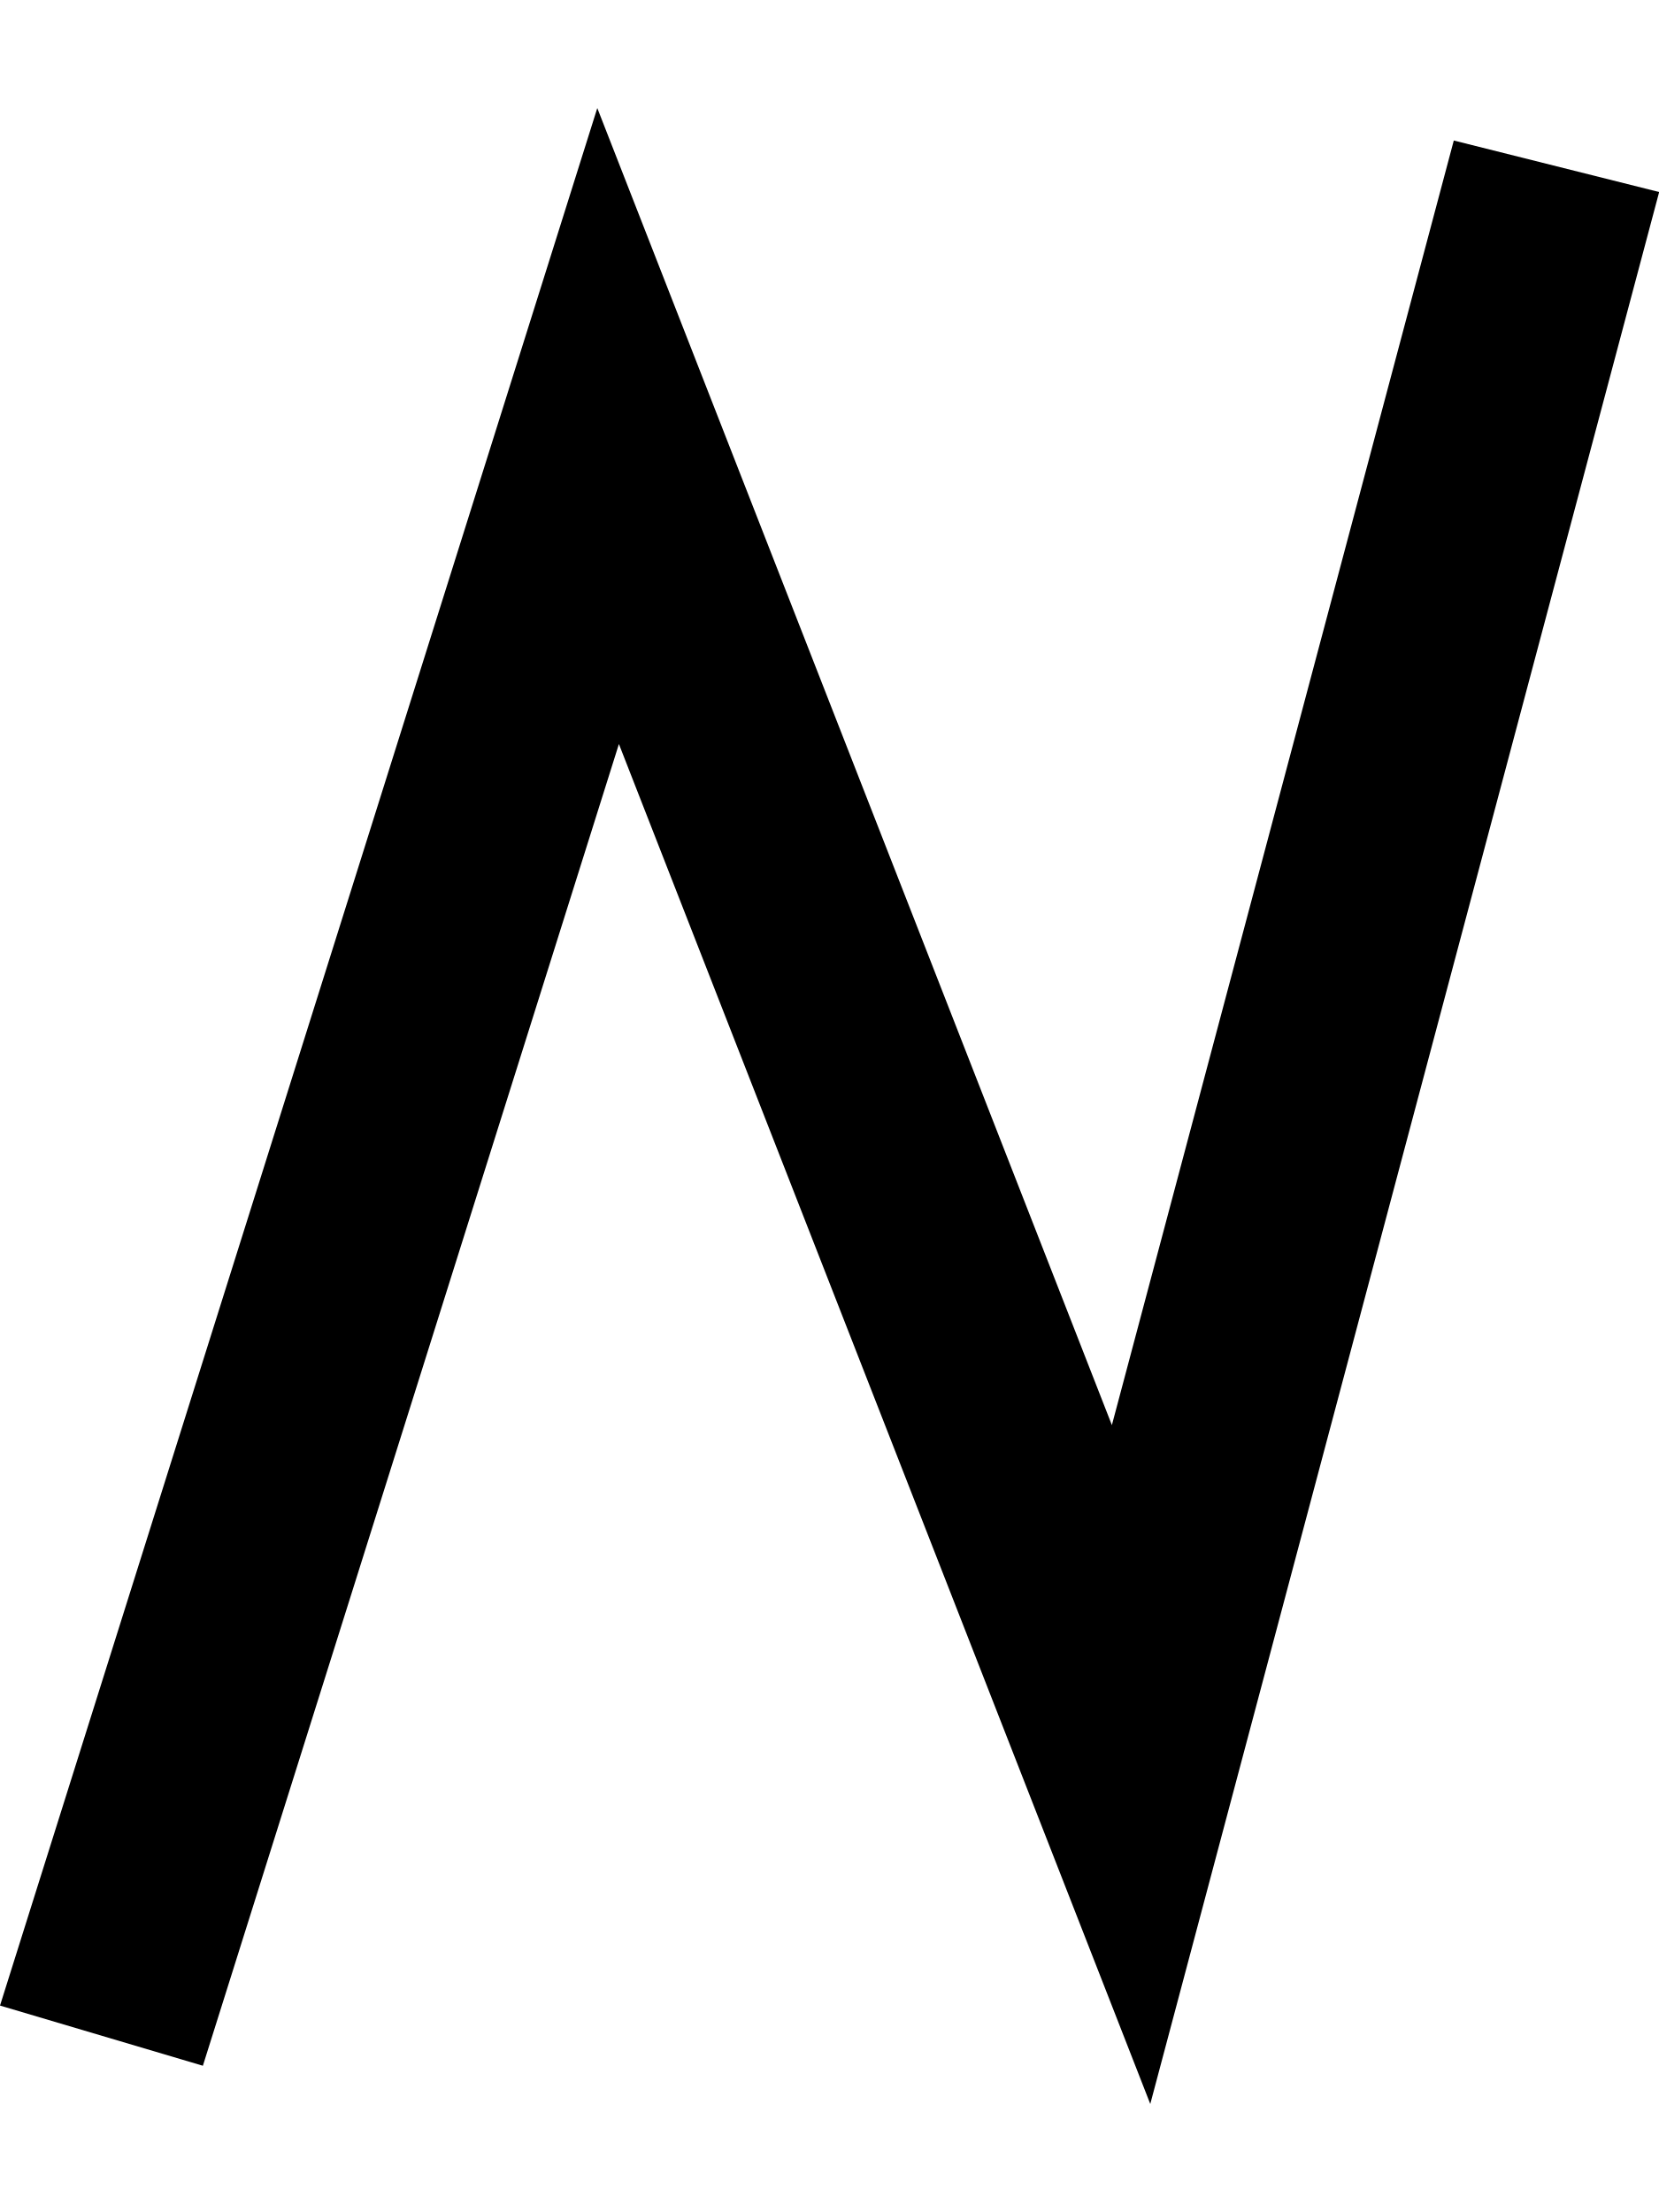
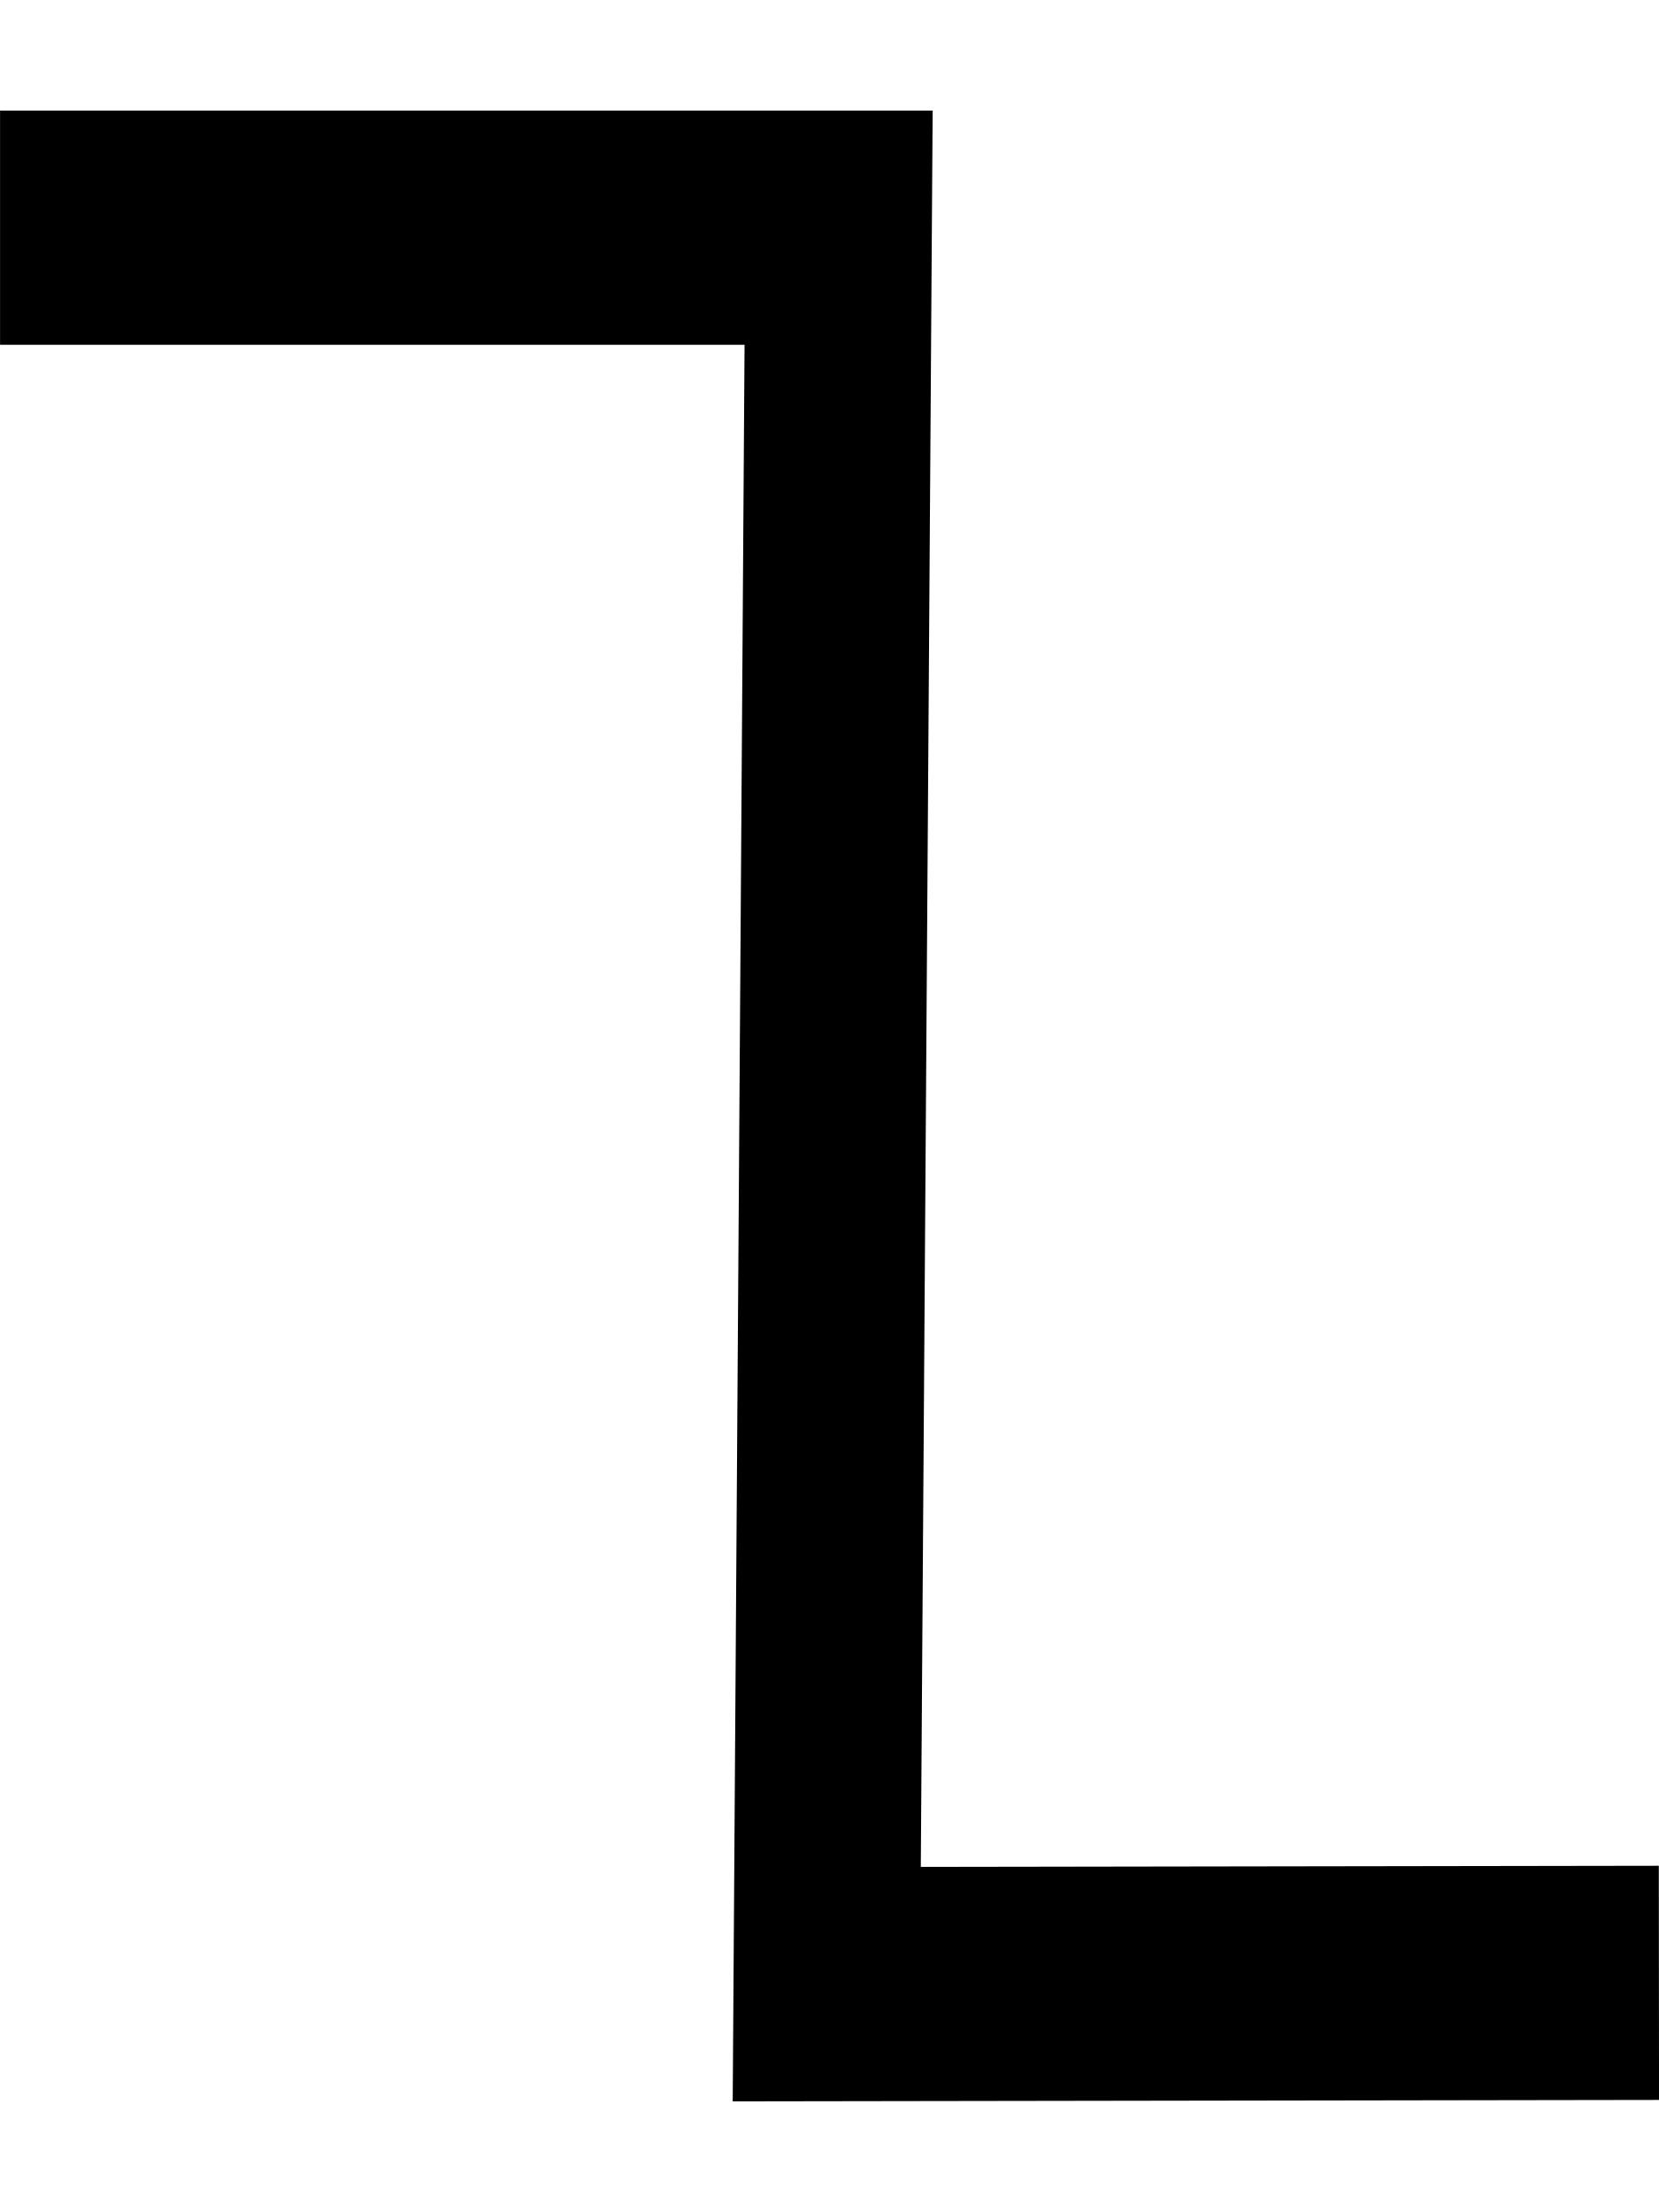
<svg xmlns="http://www.w3.org/2000/svg" width="15" height="20" viewBox="0 0 15 20" version="1.1" id="svg3807">
  <g id="layer L1" transform="translate(0,10)">
    <g transform="translate(0,0)">
      <g transform="translate(0,0)">
        <g id="layer1" transform="translate(0,-291.7083)">
          <g transform="matrix(1.172932,0,0,-0.9520283,-583.8196,-1486.07)" id="g10351" style="stroke-width:1.788;stroke-miterlimit:4;stroke-dasharray:none">
            <g transform="matrix(0.9094024,0,0,1.120415,45.09442,226.1223)" id="g10351-0" style="stroke-width:1.789;stroke-miterlimit:4;stroke-dasharray:none">
              <g id="g2601" transform="matrix(0.8925618,0,0,0.8925266,53.47671,-202.8362)" style="stroke-width:2.005">
-                 <g id="g3084" transform="matrix(1.011122,0,0,0.9932151,-7.370096,-13.71252)" style="stroke-width:2.001">
-                   <g transform="matrix(0.8377975,0,0,0.8280196,-39.34358,-319.7406)" id="g10367" style="stroke-width:2.22;stroke-miterlimit:4;stroke-dasharray:none">
-                     <path style="fill:none;fill-rule:evenodd;stroke:#000000;stroke-width:2.378;stroke-linecap:butt;stroke-linejoin:miter;stroke-miterlimit:4;stroke-dasharray:none;stroke-opacity:1" d="m 660.685,-1855.555 -4.769,-18.457 -5.863,15.457 -5.68,-18.588" id="path4186-6-7-94-7-8-3-4-9-6-9-9-0-1-3" />
-                   </g>
+                 <g transform="matrix(-0.9626006,0,0,1.208687,1064.019,394.4588)" id="g10359" style="stroke-width:1.84;stroke-miterlimit:4;stroke-dasharray:none">
+                   <path style="fill:none;fill-rule:evenodd;stroke:#000000;stroke-width:1.84;stroke-linecap:butt;stroke-linejoin:miter;stroke-miterlimit:4;stroke-dasharray:none;stroke-opacity:1" d="m 571.91,-1877.249 8.21,-0.01 -0.117,13.801 h 8.273" id="path4186-6-7-94-7-8-3-4-0-7-9-3-9-6-6" />
                </g>
              </g>
            </g>
          </g>
        </g>
      </g>
    </g>
  </g>
</svg>
